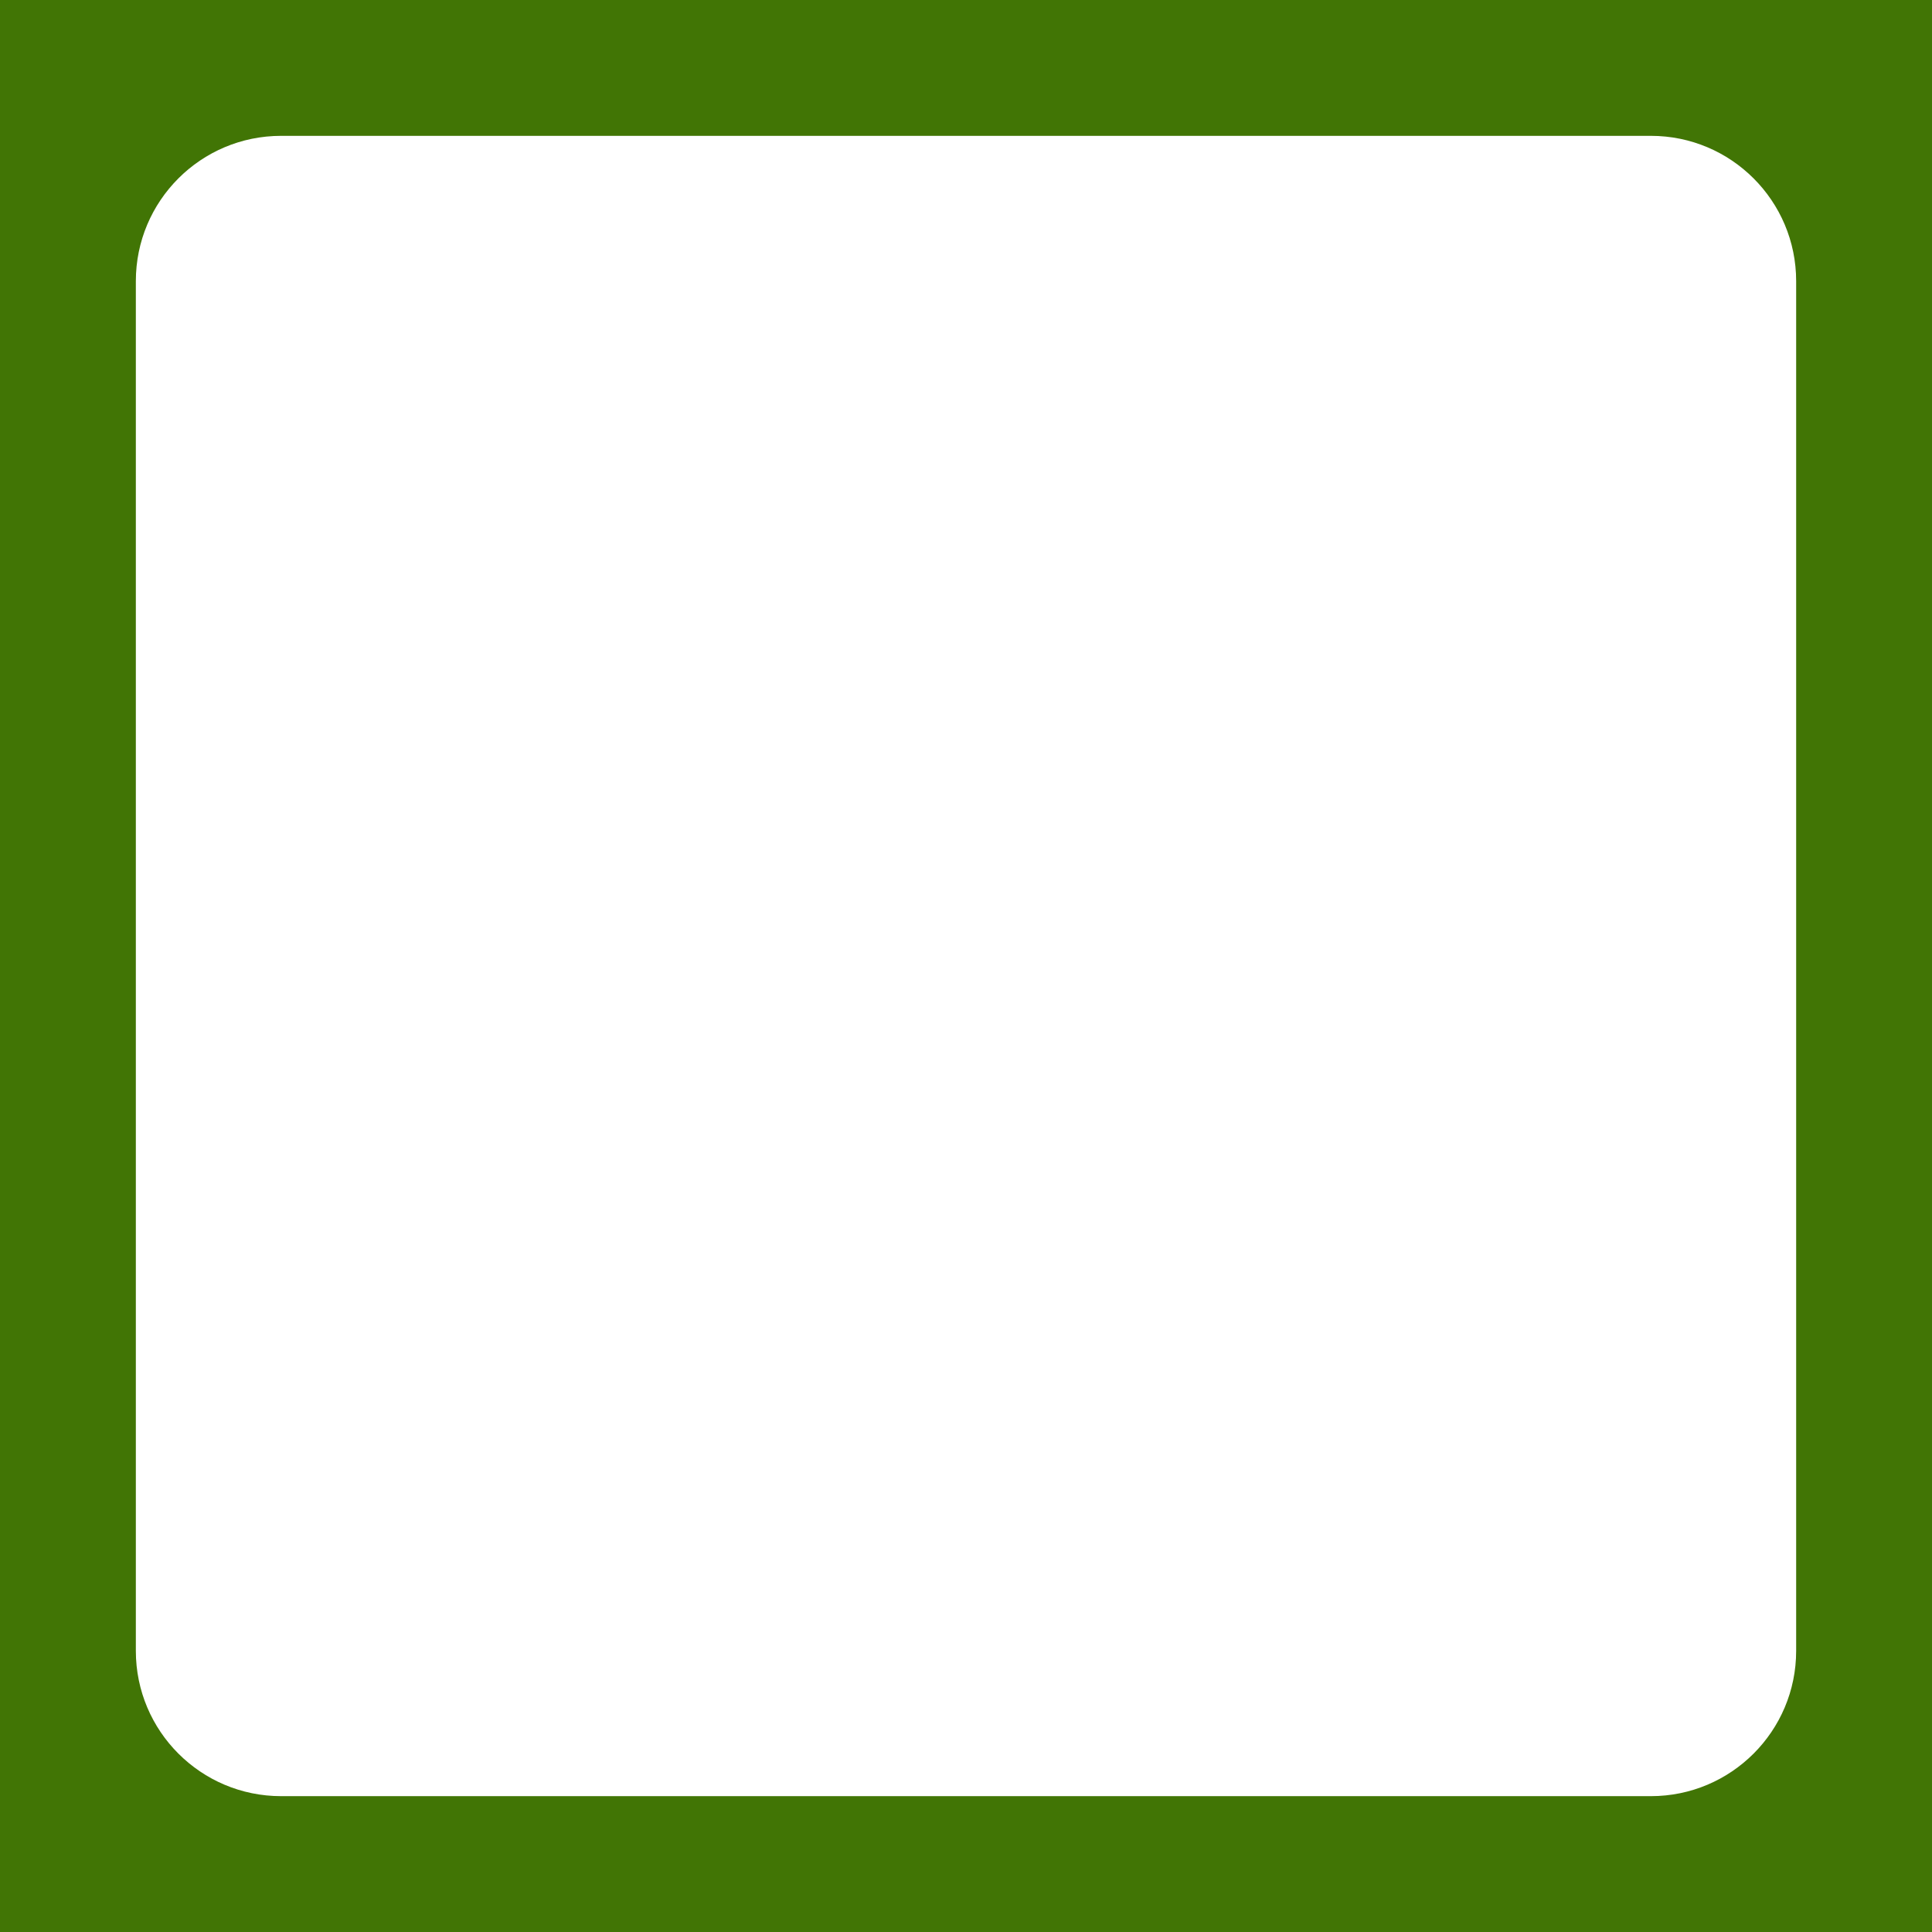
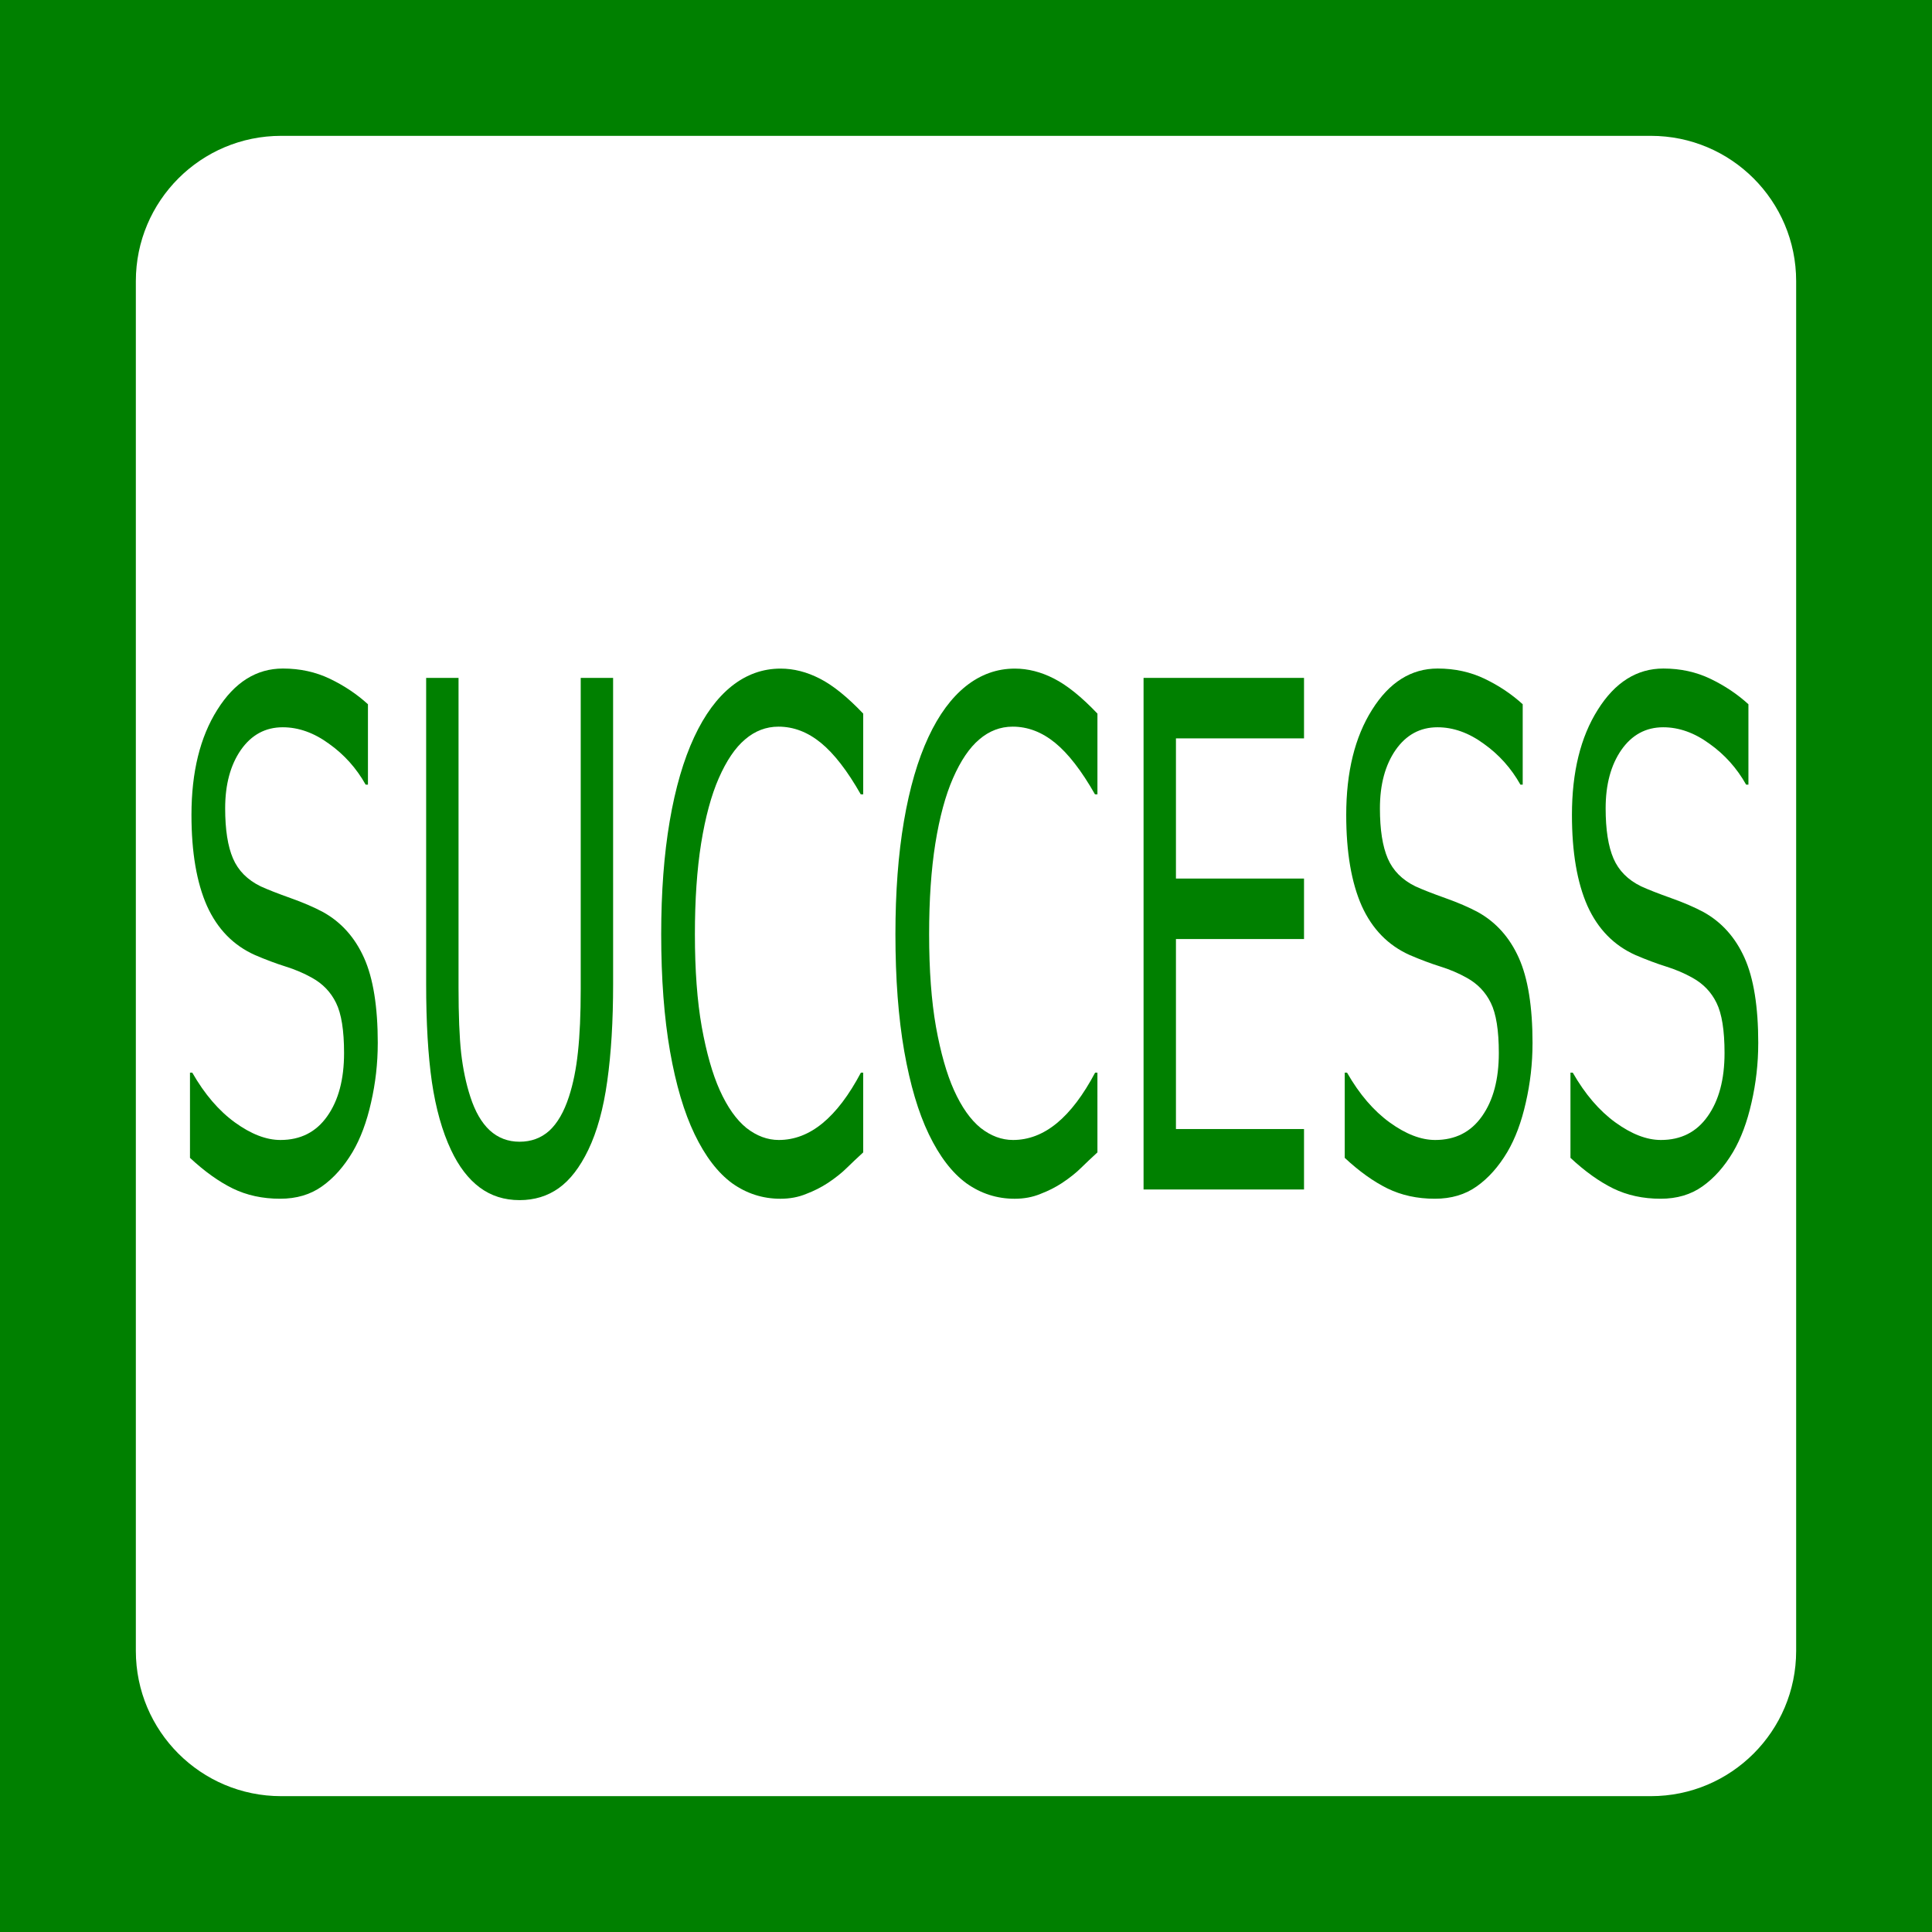
<svg xmlns="http://www.w3.org/2000/svg" viewBox="0 0 512 512" style="height: 512px; width: 512px;" version="1.1" id="svg3759">
  <defs id="defs3763" />
-   <path d="M0 0h512v512H0z" fill="#417505" fill-opacity="1" id="path3753" />
+   <path d="M0 0h512v512H0z" fill="#417505" fill-opacity="1" id="path3753" style="fill:#008000" />
  <g class="" id="g3757">
    <path d="M 74.5,36 A 38.5,38.5 0 0 0 36,74.5 v 363 A 38.5,38.5 0 0 0 74.5,476 h 363 A 38.5,38.5 0 0 0 476,437.5 V 74.5 A 38.5,38.5 0 0 0 437.5,36 Z M 256,206 a 50,50 0 0 1 0,100 50,50 0 0 1 0,-100 z" id="path3755" style="fill:#ffffff;fill-opacity:1" />
  </g>
  <path style="fill:#ffffff;stroke-width:1.601" id="path3767" d="M 320,244.881 A 78.102,117.424 0 0 1 263.942,357.531 78.102,117.424 0 0 1 176.24,308.471 78.102,117.424 0 0 1 182.791,168.128 78.102,117.424 0 0 1 274.191,137.965" />
-   <flowRoot xml:space="preserve" id="flowRoot3769" style="font-style:normal;font-weight:normal;font-size:40px;line-height:1.25;font-family:sans-serif;letter-spacing:0px;word-spacing:0px;fill:#417505;fill-opacity:1;stroke:none" transform="matrix(2.219332,0,0,4.661911,-62.59256,-487.0284)">
-     <flowRegion id="flowRegion3771" style="fill:#417505;fill-opacity:1">
-       <rect id="rect3773" width="417.627" height="157.831" x="48.271" y="135.593" style="fill:#417505;fill-opacity:1" />
-     </flowRegion>
-     <flowPara id="flowPara3775">SUCCESS</flowPara>
-   </flowRoot>
+   <g aria-label="SUCCESS" transform="matrix(2.219332,0,0,4.661911,-62.59256,-487.0284)" style="font-style:normal;font-weight:normal;font-size:40px;line-height:1.25;font-family:sans-serif;letter-spacing:0px;word-spacing:0px;fill:#008000;fill-opacity:1;stroke:none" id="flowRoot3769">
+     <path d="m 73.311,163.786 q 0,1.699 -0.801,3.359 -0.781,1.66 -2.207,2.812 -1.562,1.25 -3.652,1.953 -2.07,0.703 -5,0.703 -3.145,0 -5.664,-0.586 -2.5,-0.586 -5.098,-1.738 v -4.844 h 0.273 q 2.207,1.836 5.098,2.832 2.891,0.996 5.43,0.996 3.594,0 5.586,-1.348 2.012,-1.348 2.012,-3.594 0,-1.934 -0.957,-2.852 -0.938,-0.918 -2.871,-1.426 -1.465,-0.391 -3.184,-0.645 -1.699,-0.254 -3.613,-0.645 -3.867,-0.82 -5.742,-2.793 -1.855,-1.992 -1.855,-5.176 0,-3.652 3.086,-5.977 3.086,-2.344 7.832,-2.344 3.066,0 5.625,0.586 2.559,0.586 4.531,1.445 v 4.57 h -0.273 q -1.66,-1.406 -4.375,-2.324 -2.695,-0.938 -5.527,-0.938 -3.105,0 -5,1.289 -1.875,1.289 -1.875,3.32 0,1.816 0.938,2.852 0.938,1.035 3.301,1.582 1.25,0.273 3.555,0.664 2.305,0.391 3.906,0.801 3.242,0.859 4.883,2.598 1.641,1.738 1.641,4.863 z" style="" id="path16" />
+     <path d="m 101.416,160.407 q 0,3.164 -0.703,5.527 -0.684,2.344 -2.266,3.906 -1.504,1.484 -3.516,2.168 -2.012,0.684 -4.688,0.684 -2.734,0 -4.766,-0.723 -2.031,-0.723 -3.418,-2.129 -1.582,-1.602 -2.285,-3.867 -0.684,-2.266 -0.684,-5.566 v -17.402 h 3.867 v 17.598 q 0,2.363 0.312,3.73 0.332,1.367 1.094,2.48 0.859,1.27 2.324,1.914 1.484,0.645 3.555,0.645 2.09,0 3.555,-0.625 1.465,-0.645 2.344,-1.934 0.762,-1.113 1.074,-2.539 0.332,-1.445 0.332,-3.574 v -17.695 h 3.867 z" style="" id="path18" />
+     <path d="m 131.279,169.978 q -1.074,0.469 -1.953,0.879 -0.859,0.41 -2.266,0.859 -1.191,0.371 -2.598,0.625 -1.387,0.273 -3.066,0.273 -3.164,0 -5.762,-0.879 -2.578,-0.898 -4.492,-2.793 -1.875,-1.855 -2.93,-4.707 -1.055,-2.871 -1.055,-6.66 0,-3.594 1.016,-6.426 1.016,-2.832 2.93,-4.785 1.855,-1.895 4.473,-2.891 2.637,-0.996 5.84,-0.996 2.344,0 4.668,0.566 2.344,0.566 5.195,1.992 v 4.59 h -0.293 q -2.402,-2.012 -4.766,-2.93 -2.363,-0.918 -5.059,-0.918 -2.207,0 -3.984,0.723 -1.758,0.703 -3.145,2.207 -1.348,1.465 -2.109,3.711 -0.742,2.227 -0.742,5.156 0,3.066 0.82,5.273 0.84,2.207 2.148,3.594 1.367,1.445 3.184,2.148 1.836,0.684 3.867,0.684 2.793,0 5.234,-0.957 2.441,-0.957 4.57,-2.871 h 0.273 z" style="" id="path20" />
+     <path d="m 159.248,169.978 q -1.074,0.469 -1.953,0.879 -0.859,0.41 -2.266,0.859 -1.191,0.371 -2.598,0.625 -1.387,0.273 -3.066,0.273 -3.164,0 -5.762,-0.879 -2.578,-0.898 -4.492,-2.793 -1.875,-1.855 -2.93,-4.707 -1.055,-2.871 -1.055,-6.66 0,-3.594 1.016,-6.426 1.016,-2.832 2.93,-4.785 1.855,-1.895 4.473,-2.891 2.637,-0.996 5.84,-0.996 2.344,0 4.668,0.566 2.344,0.566 5.195,1.992 v 4.59 h -0.293 q -2.402,-2.012 -4.766,-2.93 -2.363,-0.918 -5.059,-0.918 -2.207,0 -3.984,0.723 -1.758,0.703 -3.145,2.207 -1.348,1.465 -2.109,3.711 -0.742,2.227 -0.742,5.156 0,3.066 0.82,5.273 0.84,2.207 2.148,3.594 1.367,1.445 3.184,2.148 1.836,0.684 3.867,0.684 2.793,0 5.234,-0.957 2.441,-0.957 4.57,-2.871 h 0.273 z" style="" id="path22" />
+     <path d="m 183.916,172.087 h -19.16 v -29.082 h 19.16 v 3.438 h -15.293 v 7.969 h 15.293 v 3.438 h -15.293 v 10.801 h 15.293 z" style="" id="path24" />
+     <path d="m 211.201,163.786 q 0,1.699 -0.801,3.359 -0.781,1.66 -2.207,2.812 -1.562,1.25 -3.652,1.953 -2.07,0.703 -5,0.703 -3.145,0 -5.664,-0.586 -2.5,-0.586 -5.098,-1.738 v -4.844 h 0.273 q 2.207,1.836 5.098,2.832 2.891,0.996 5.43,0.996 3.594,0 5.586,-1.348 2.012,-1.348 2.012,-3.594 0,-1.934 -0.957,-2.852 -0.938,-0.918 -2.871,-1.426 -1.465,-0.391 -3.184,-0.645 -1.699,-0.254 -3.613,-0.645 -3.867,-0.82 -5.742,-2.793 -1.855,-1.992 -1.855,-5.176 0,-3.652 3.086,-5.977 3.086,-2.344 7.832,-2.344 3.066,0 5.625,0.586 2.559,0.586 4.531,1.445 v 4.57 h -0.273 q -1.66,-1.406 -4.375,-2.324 -2.695,-0.938 -5.527,-0.938 -3.105,0 -5,1.289 -1.875,1.289 -1.875,3.32 0,1.816 0.938,2.852 0.938,1.035 3.301,1.582 1.25,0.273 3.555,0.664 2.305,0.391 3.906,0.801 3.242,0.859 4.883,2.598 1.641,1.738 1.641,4.863 z" style="" id="path26" />
+     <path d="m 238.154,163.786 q 0,1.699 -0.801,3.359 -0.781,1.66 -2.207,2.812 -1.562,1.25 -3.652,1.953 -2.07,0.703 -5,0.703 -3.145,0 -5.664,-0.586 -2.5,-0.586 -5.098,-1.738 v -4.844 h 0.273 q 2.207,1.836 5.098,2.832 2.891,0.996 5.43,0.996 3.594,0 5.586,-1.348 2.012,-1.348 2.012,-3.594 0,-1.934 -0.957,-2.852 -0.938,-0.918 -2.871,-1.426 -1.465,-0.391 -3.184,-0.645 -1.699,-0.254 -3.613,-0.645 -3.867,-0.82 -5.742,-2.793 -1.855,-1.992 -1.855,-5.176 0,-3.652 3.086,-5.977 3.086,-2.344 7.832,-2.344 3.066,0 5.625,0.586 2.559,0.586 4.531,1.445 v 4.57 h -0.273 q -1.66,-1.406 -4.375,-2.324 -2.695,-0.938 -5.527,-0.938 -3.105,0 -5,1.289 -1.875,1.289 -1.875,3.32 0,1.816 0.938,2.852 0.938,1.035 3.301,1.582 1.25,0.273 3.555,0.664 2.305,0.391 3.906,0.801 3.242,0.859 4.883,2.598 1.641,1.738 1.641,4.863 z" style="" id="path28" />
+   </g>
  <text xml:space="preserve" style="font-style:normal;font-weight:normal;font-size:40px;line-height:1.25;font-family:sans-serif;letter-spacing:0px;word-spacing:0px;fill:#000000;fill-opacity:1;stroke:none" x="137.22" y="171.39" id="text3779">
    <tspan id="tspan3777" x="137.22" y="207.883" />
  </text>
</svg>
